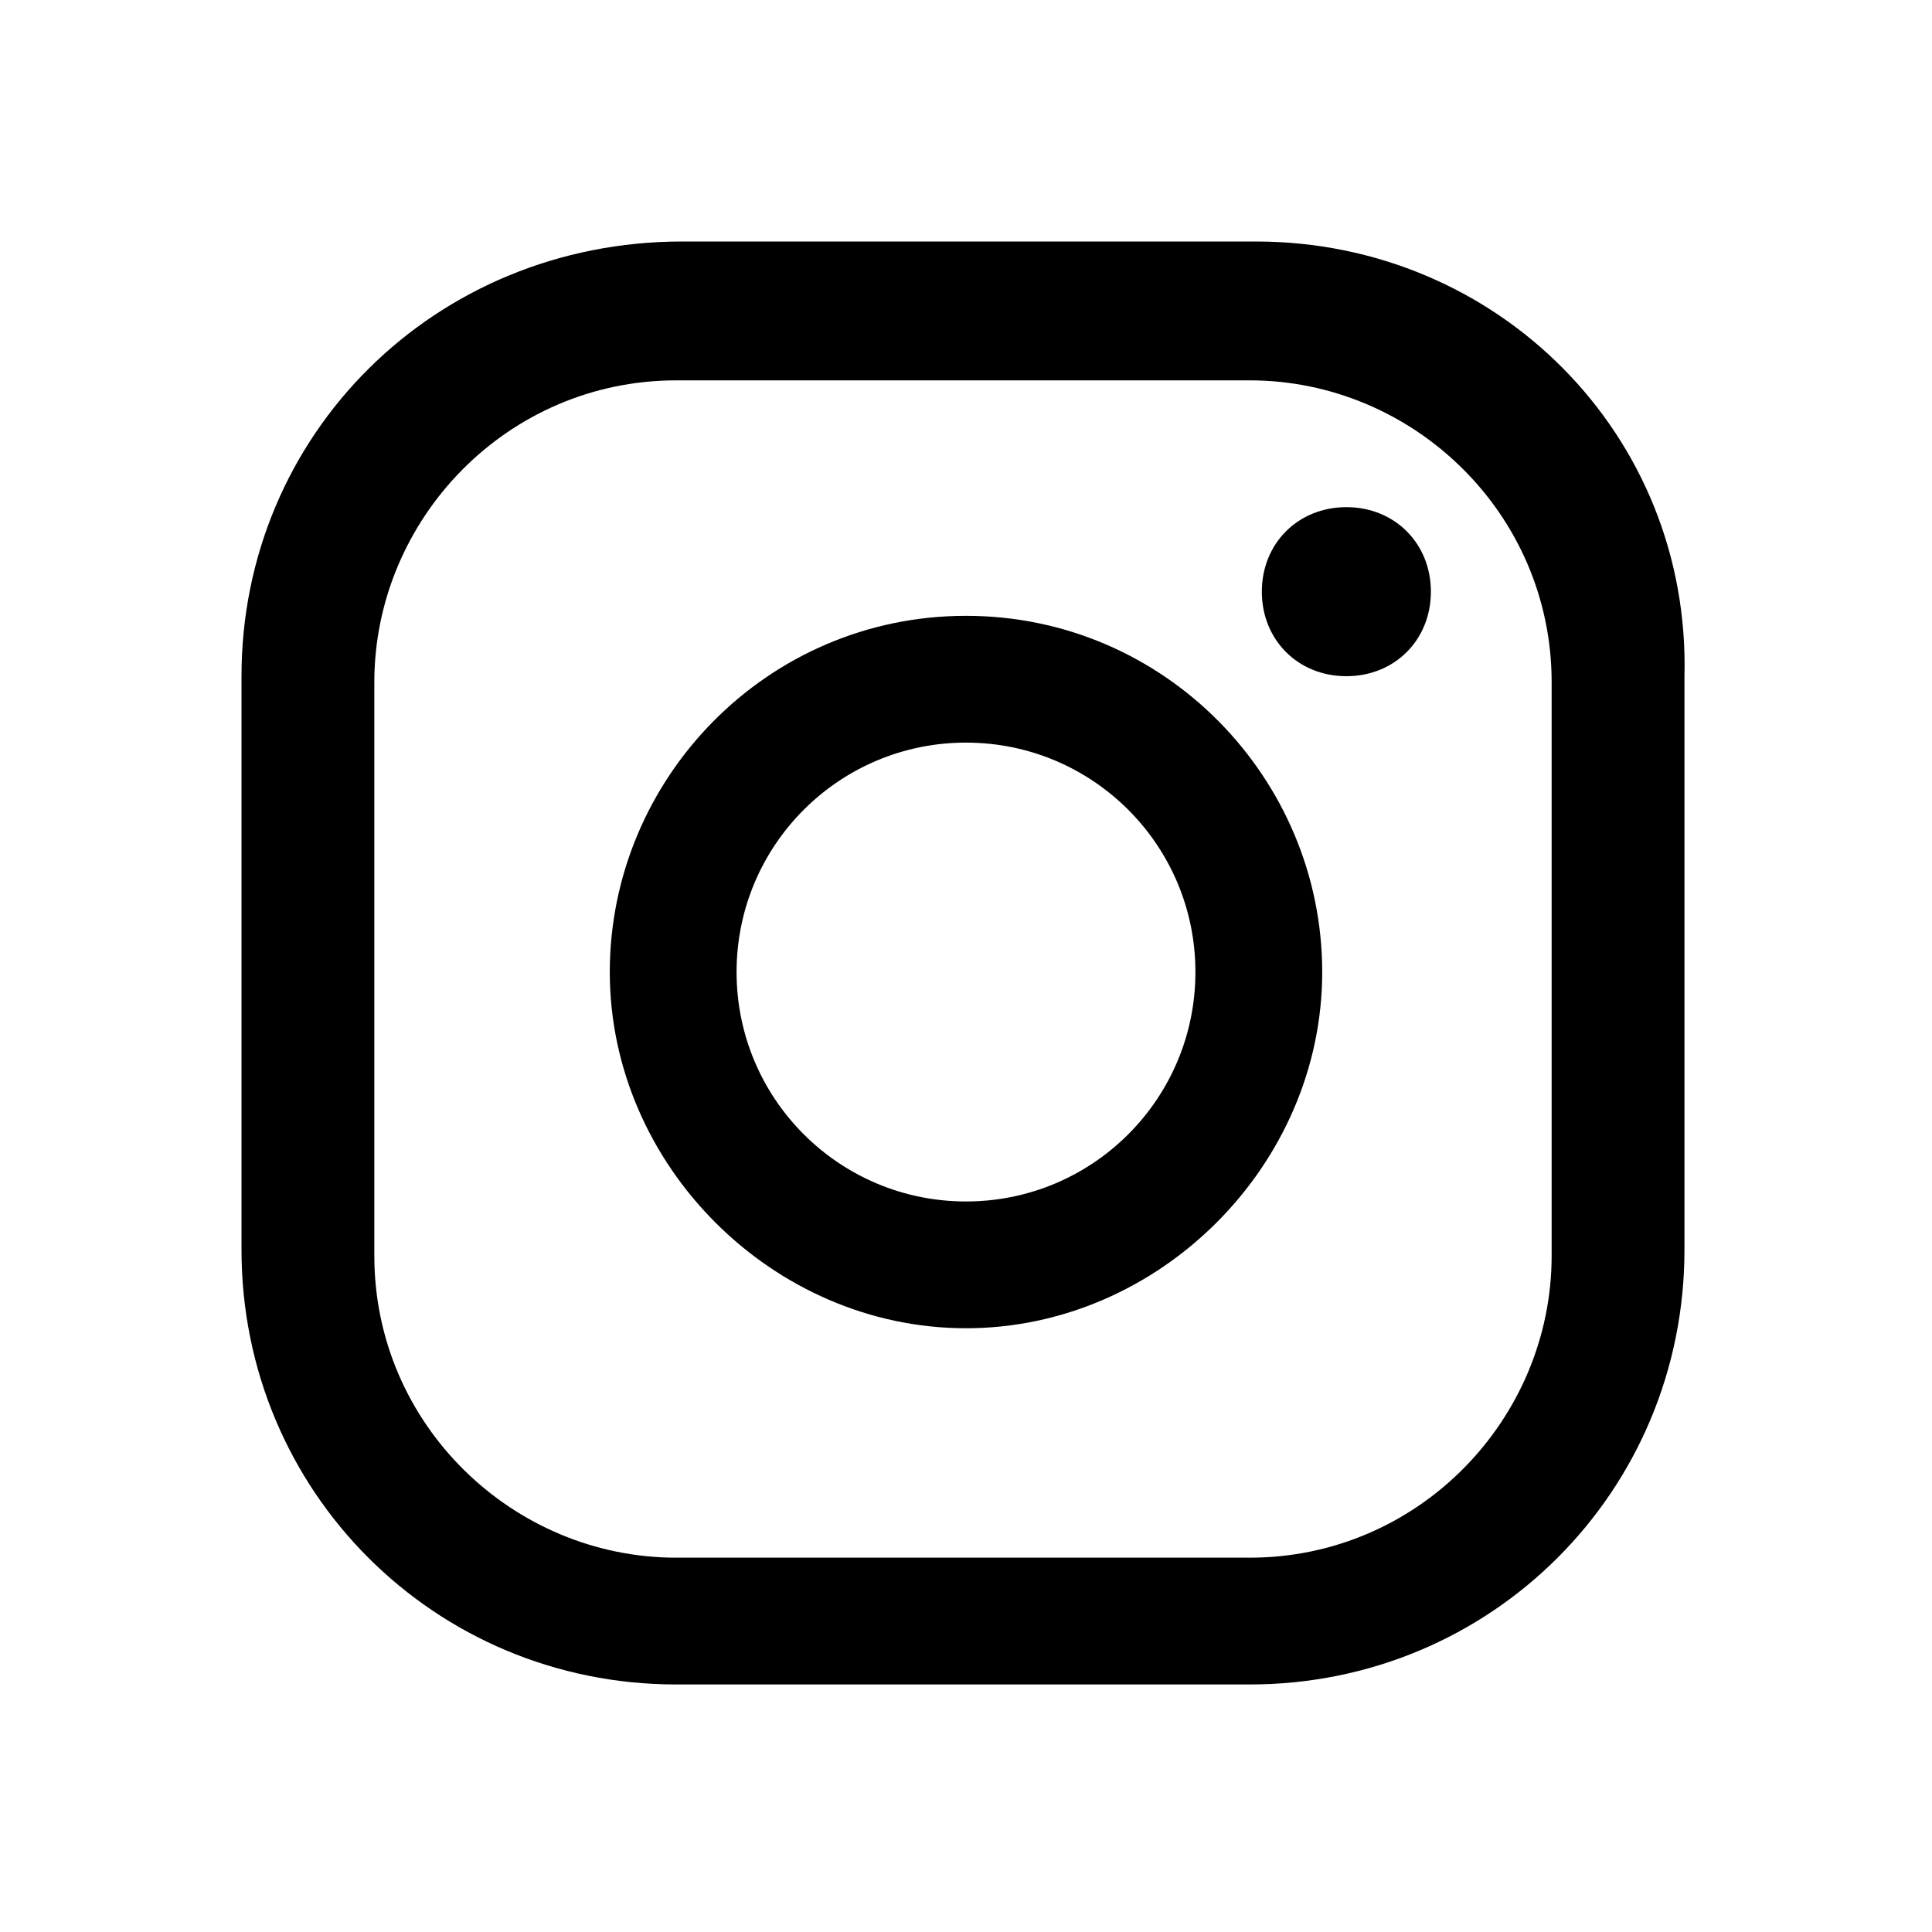
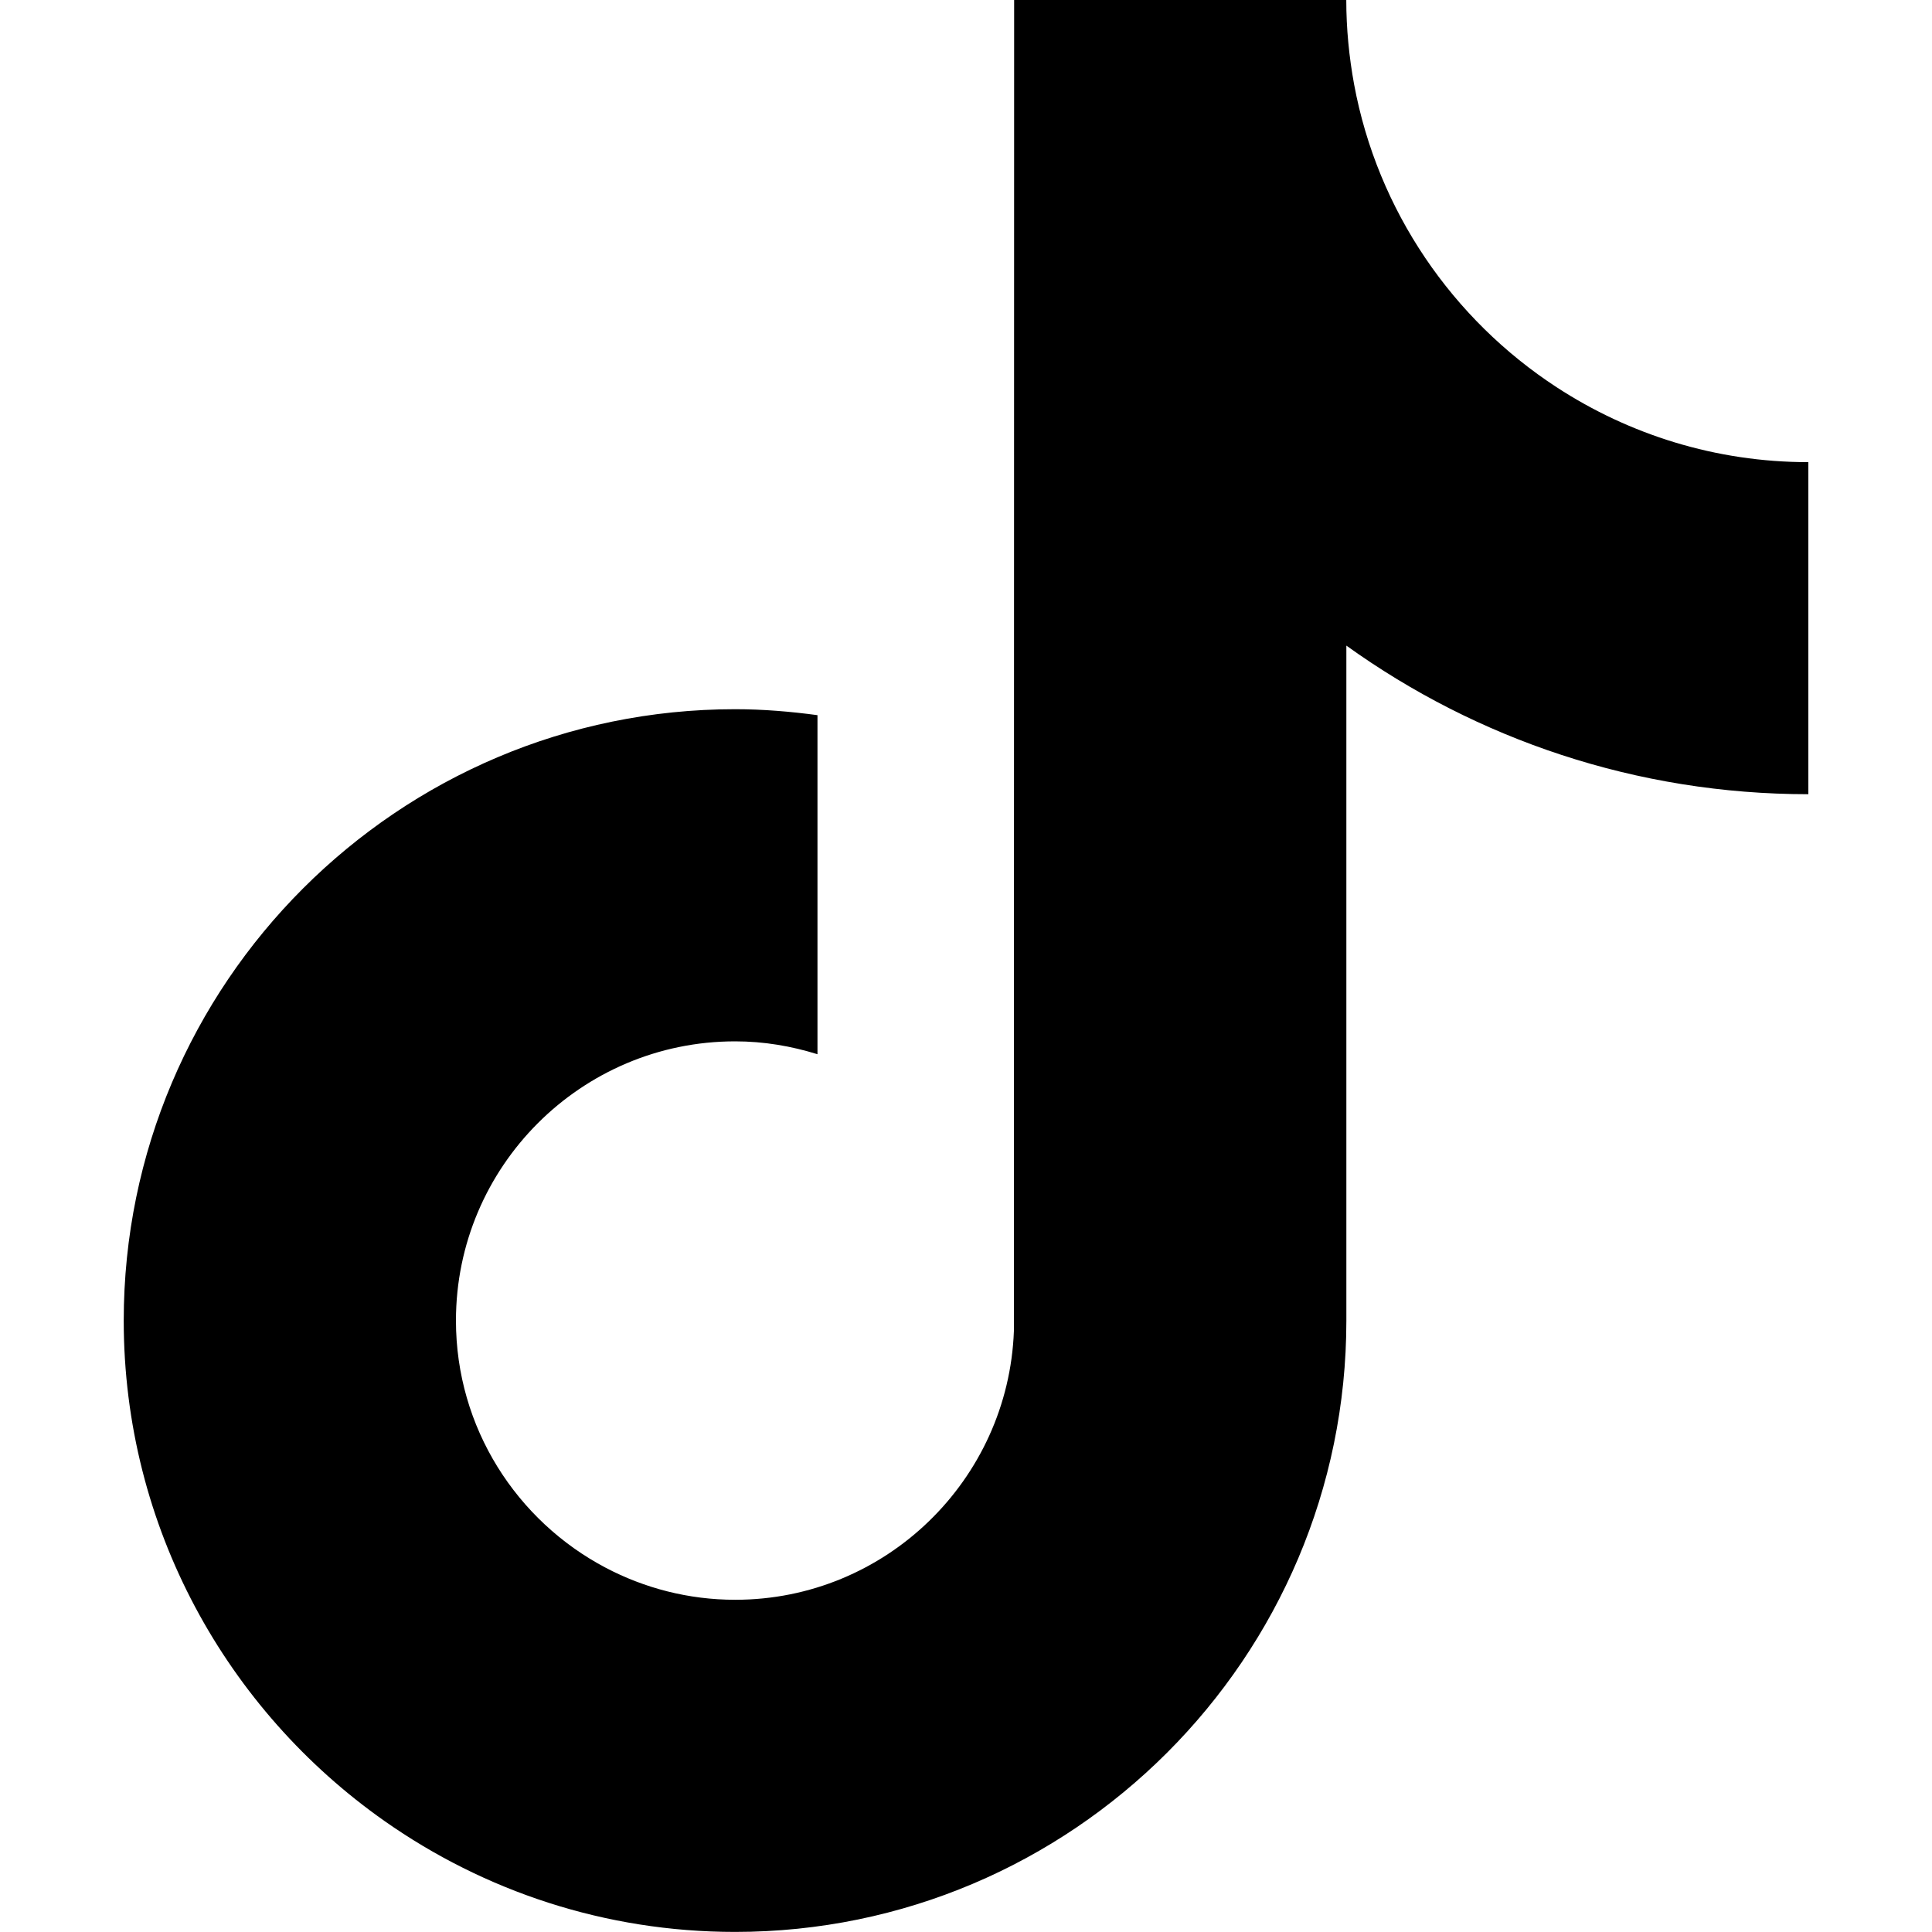
- <svg xmlns="http://www.w3.org/2000/svg" fill="#000000" width="800px" height="800px" viewBox="0 0 32 32" id="Camada_1" version="1.1" xml:space="preserve">
-   <g>
-     <path d="M22.3,8.4c-0.8,0-1.4,0.6-1.4,1.4c0,0.8,0.6,1.4,1.4,1.4c0.8,0,1.4-0.6,1.4-1.4C23.7,9,23.1,8.4,22.3,8.4z" />
-     <path d="M16,10.2c-3.3,0-5.9,2.7-5.9,5.9s2.7,5.9,5.9,5.9s5.9-2.7,5.9-5.9S19.3,10.2,16,10.2z M16,19.9c-2.1,0-3.8-1.7-3.8-3.8   c0-2.1,1.7-3.8,3.8-3.8c2.1,0,3.8,1.7,3.8,3.8C19.8,18.2,18.1,19.9,16,19.9z" />
-     <path d="M20.8,4h-9.5C7.2,4,4,7.2,4,11.2v9.5c0,4,3.2,7.2,7.2,7.2h9.5c4,0,7.2-3.2,7.2-7.2v-9.5C28,7.2,24.8,4,20.8,4z M25.7,20.8   c0,2.7-2.2,5-5,5h-9.5c-2.7,0-5-2.2-5-5v-9.5c0-2.7,2.2-5,5-5h9.5c2.7,0,5,2.2,5,5V20.8z" />
-   </g>
+ <svg xmlns="http://www.w3.org/2000/svg" version="1.1" id="Capa_1" x="0px" y="0px" viewBox="0 0 24 24" style="enable-background:new 0 0 24 24;" xml:space="preserve" width="512" height="512">
+   <path d="M22.465,9.866c-2.139,0-4.122-0.684-5.74-1.846v8.385c0,4.188-3.407,7.594-7.594,7.594c-1.618,0-3.119-0.51-4.352-1.376  c-1.958-1.375-3.242-3.649-3.242-6.218c0-4.188,3.407-7.595,7.595-7.595c0.348,0,0.688,0.029,1.023,0.074v0.977v3.235  c-0.324-0.101-0.666-0.16-1.023-0.16c-1.912,0-3.468,1.556-3.468,3.469c0,1.332,0.756,2.489,1.86,3.07  c0.481,0.253,1.028,0.398,1.609,0.398c1.868,0,3.392-1.486,3.462-3.338L12.598,0h4.126c0,0.358,0.035,0.707,0.097,1.047  c0.291,1.572,1.224,2.921,2.517,3.764c0.9,0.587,1.974,0.93,3.126,0.93V9.866z" />
</svg>
